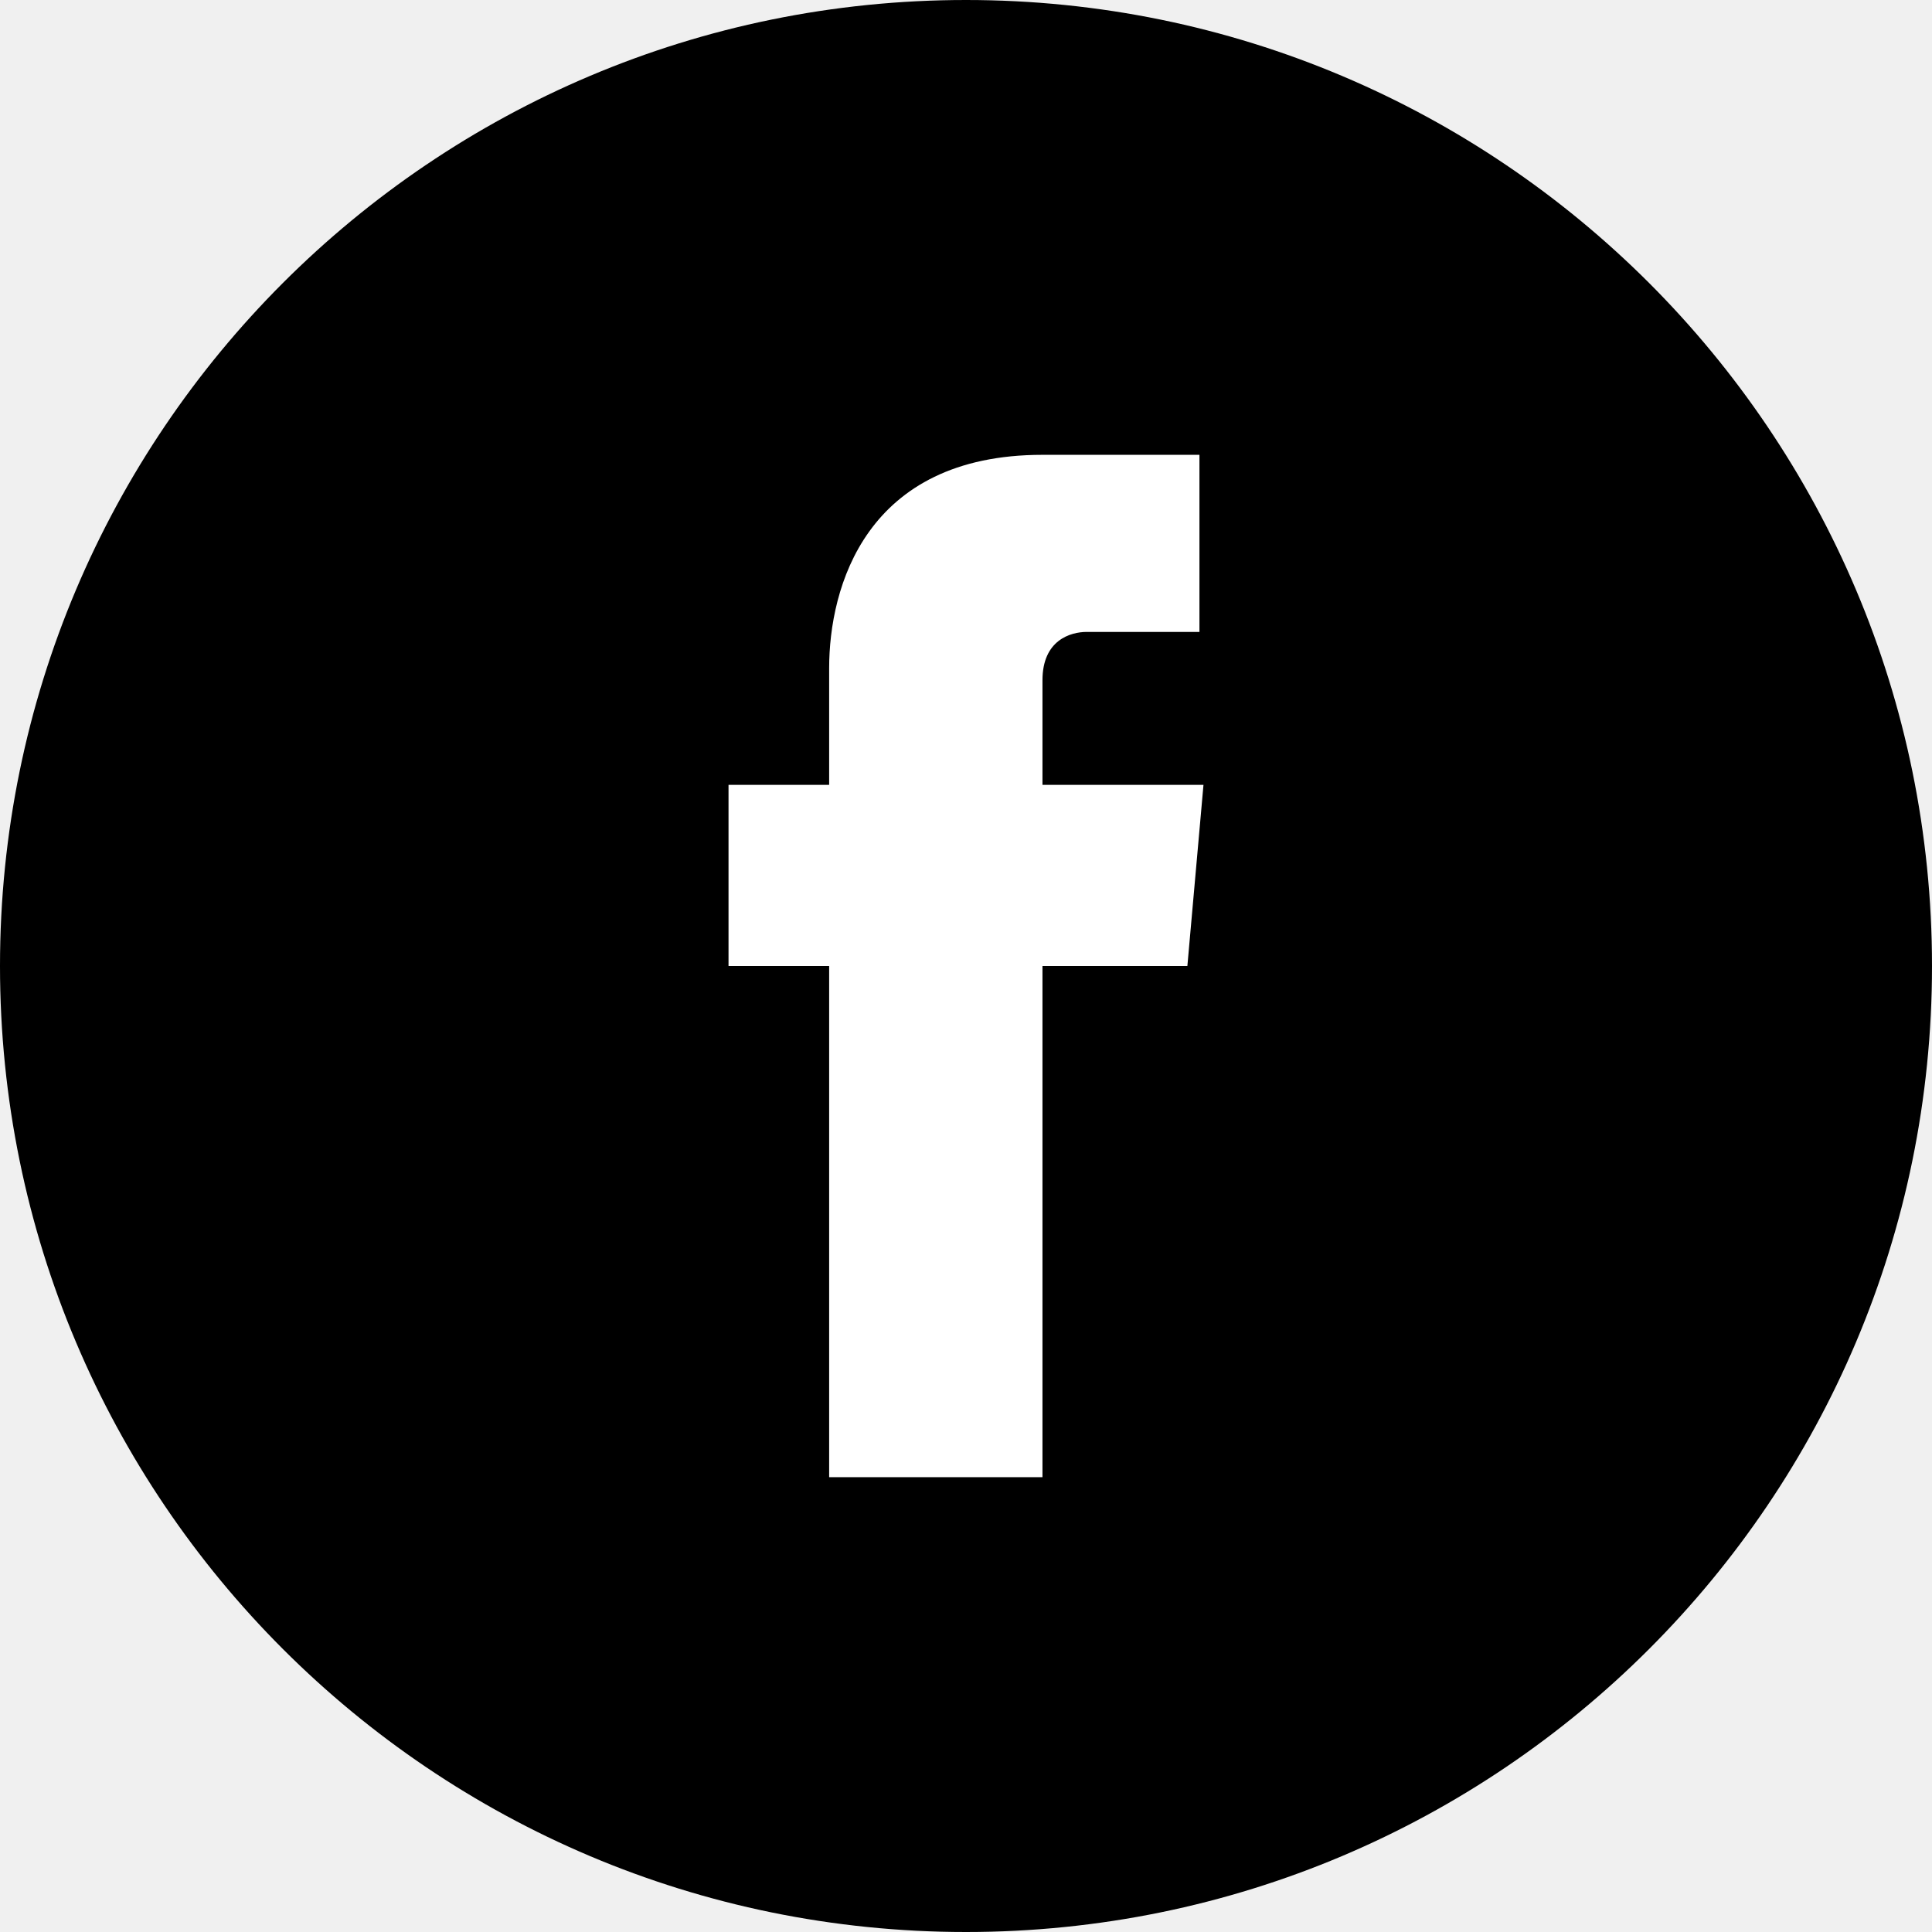
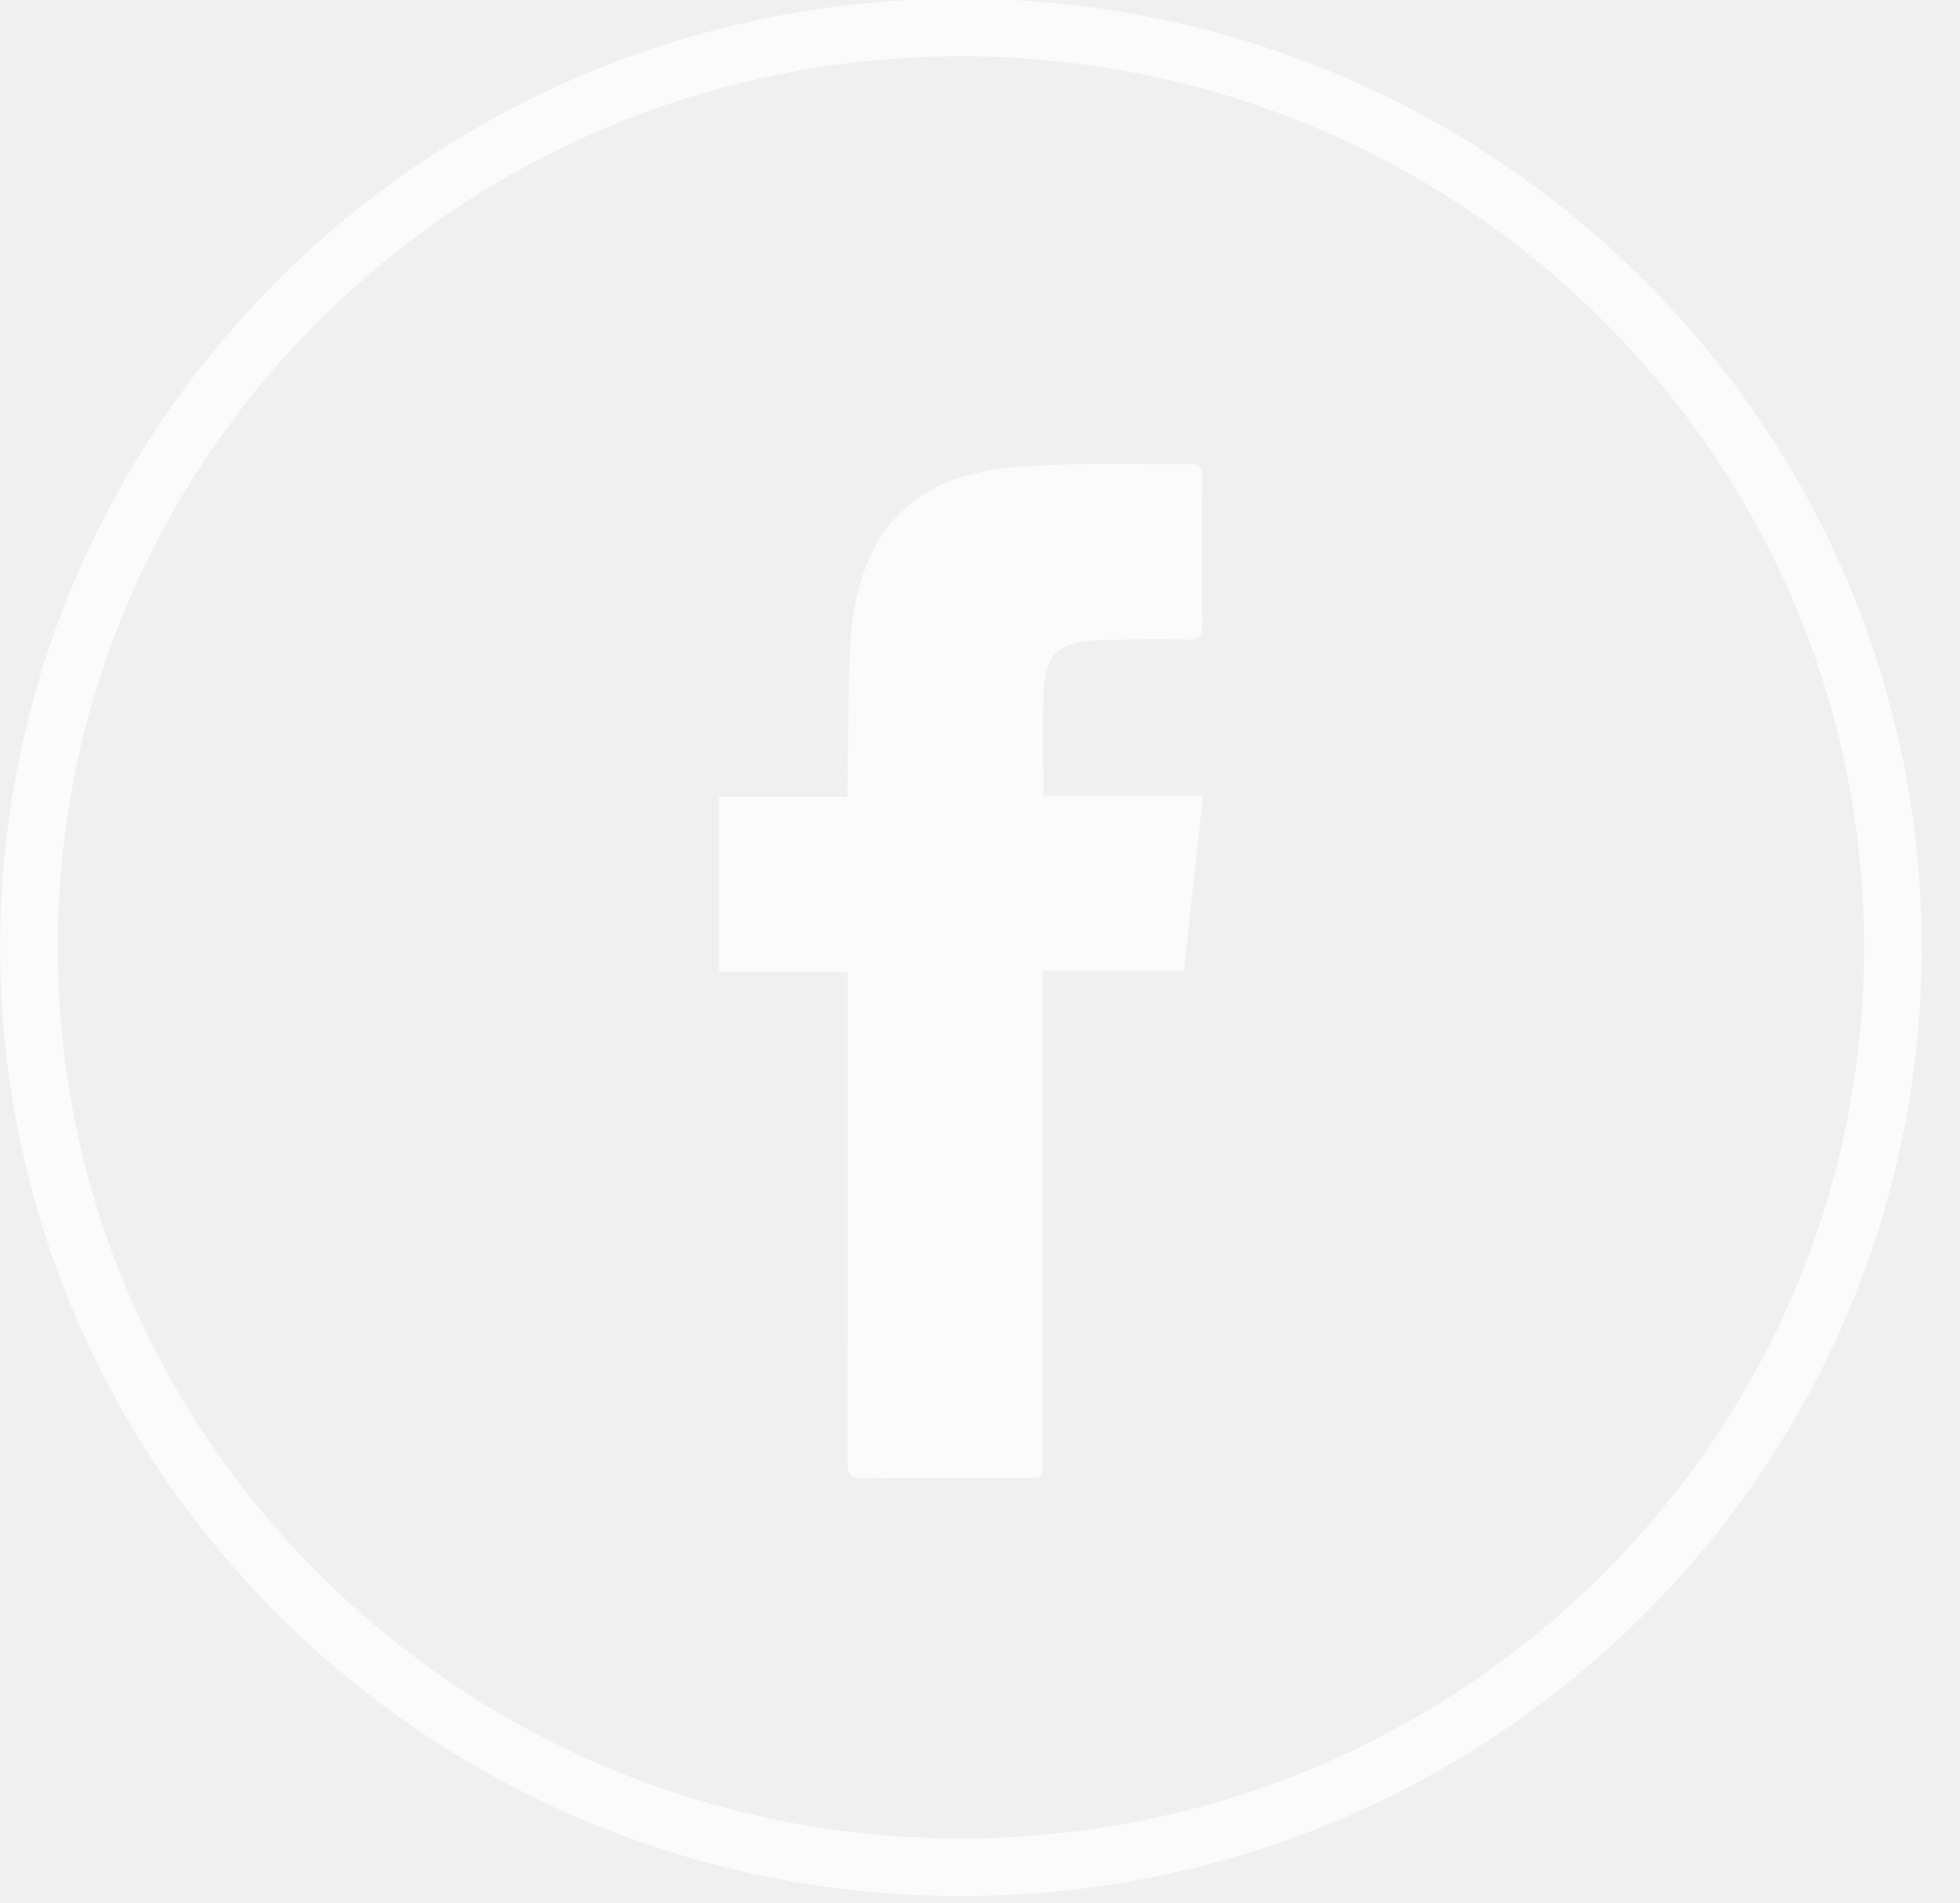
- <svg xmlns="http://www.w3.org/2000/svg" width="48" height="48">
+ <svg xmlns="http://www.w3.org/2000/svg" xmlns:xlink="http://www.w3.org/1999/xlink" width="34" height="33" viewBox="0 0 34 33">
+   <defs>
+     <path id="n99ma" d="M597.67 5973.977c9.204 0 16.666 7.367 16.666 16.455 0 9.088-7.462 16.455-16.666 16.455-9.205 0-16.667-7.367-16.667-16.455 0-9.088 7.462-16.455 16.667-16.455z" />
+     <path id="n99mb" d="M601.538 5990.839h-2.449v.297l-.001 8.19c0 .309 0 .309-.31.309-.932.002-1.865-.006-2.797.006-.222.002-.281-.061-.281-.277.007-2.722.005-5.446.005-8.167v-.346h-2.23v-3.033h2.229c0-.117-.002-.207 0-.297.012-.764.004-1.528.043-2.29.026-.53.114-1.053.334-1.548.374-.845 1.056-1.315 1.945-1.496.457-.092.933-.116 1.402-.13.724-.02 1.45-.002 2.175-.008.176-.002.254.031.252.23-.011.857-.008 1.716-.001 2.574.001.18-.05.244-.242.24a27.302 27.302 0 0 0-1.555.011c-.717.03-.938.25-.956.948-.014.575-.002 1.15-.002 1.758h2.768l-.33 3.029z" />
+     <clipPath id="n99mc">
+       <use fill="#fff" xlink:href="#n99ma" />
+     </clipPath>
+   </defs>
  <g>
-     <rect fill="none" id="canvas_background" height="402" width="582" y="-1" x="-1" />
-   </g>
-   <g>
-     <circle id="svg_1" r="24" fill="#000000" cy="24" cx="24" />
-     <path id="svg_2" fill="#FFFFFF" d="m29.9,19.5l-4,0l0,-2.6c0,-1 0.7,-1.2 1.1,-1.2c0.5,0 2.8,0 2.8,0l0,-4.4l-3.9,0c-4.4,0 -5.3,3.3 -5.3,5.3l0,2.9l-2.5,0l0,4.5l2.5,0c0,5.8 0,12.7 0,12.7l5.3,0c0,0 0,-7 0,-12.7l3.6,0l0.4,-4.5z" />
+     <g opacity=".75" transform="translate(-581 -5974)">
+       <use fill="#fff" xlink:href="#n99mb" />
+     </g>
+     <g opacity=".75" transform="translate(-581 -5974)">
+       <use fill="#fff" fill-opacity="0" stroke="#fff" stroke-miterlimit="50" stroke-width="2" clip-path="url(&quot;#n99mc&quot;)" xlink:href="#n99ma" />
+     </g>
  </g>
</svg>
